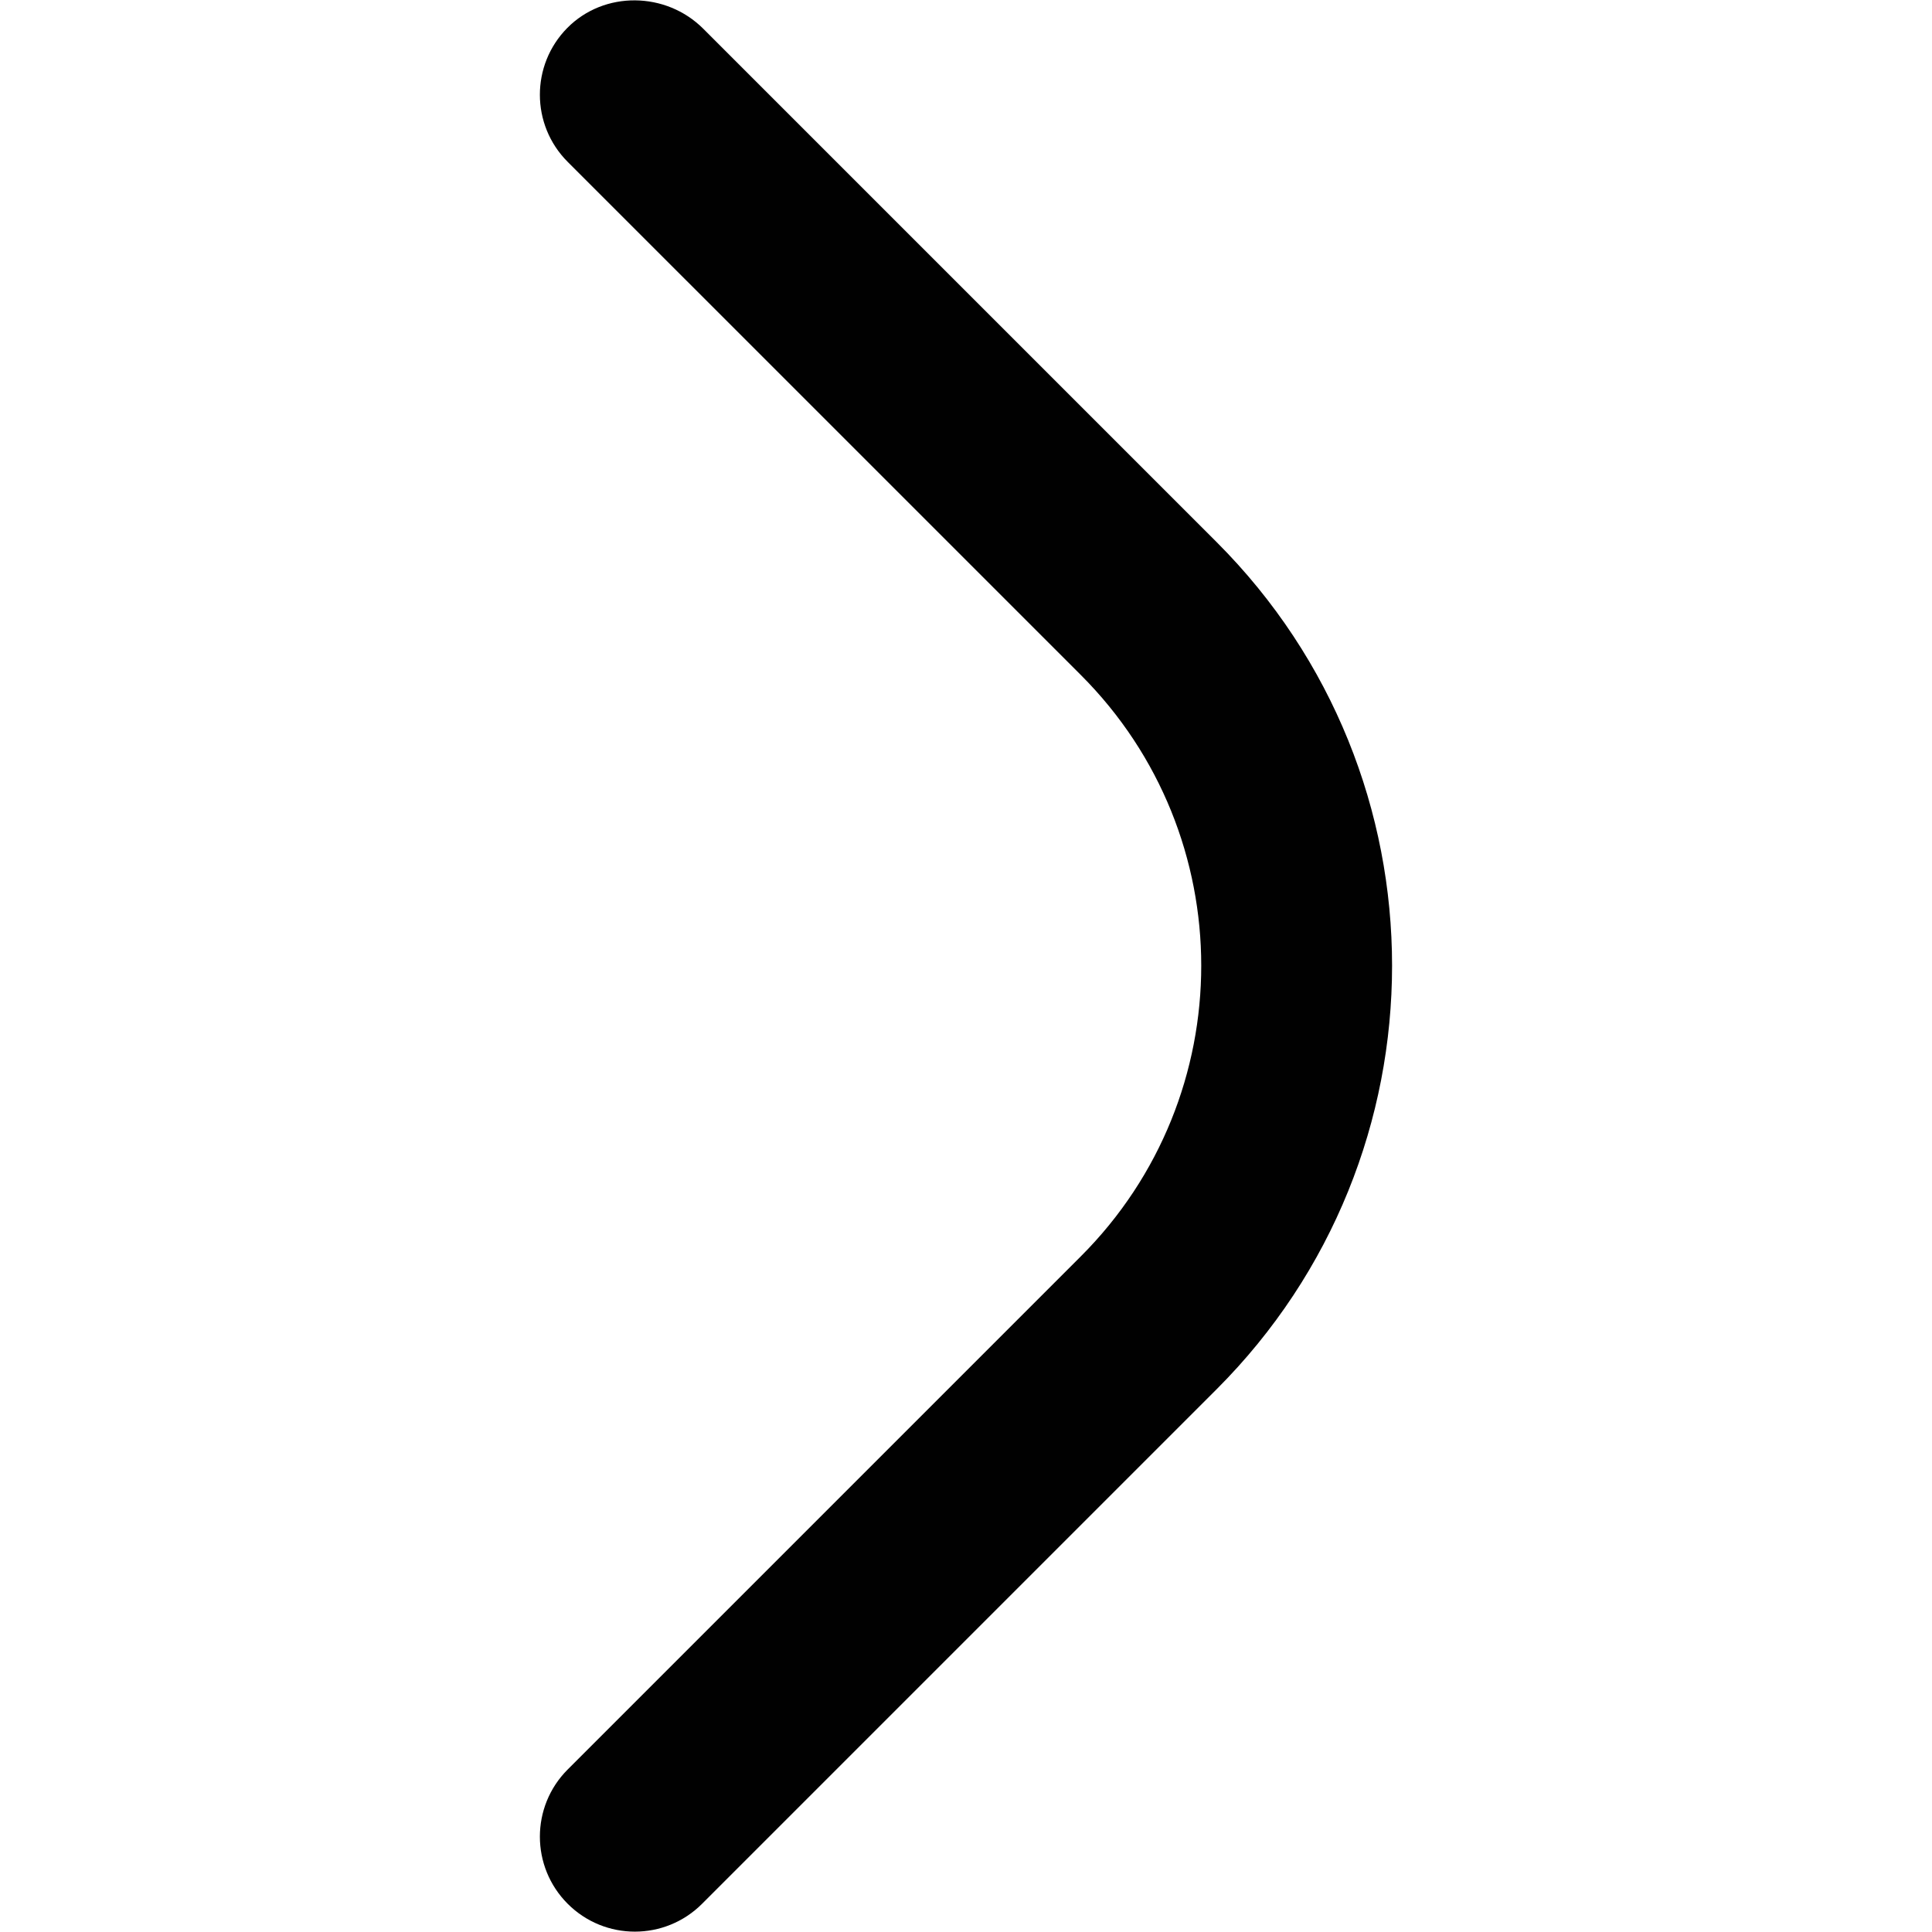
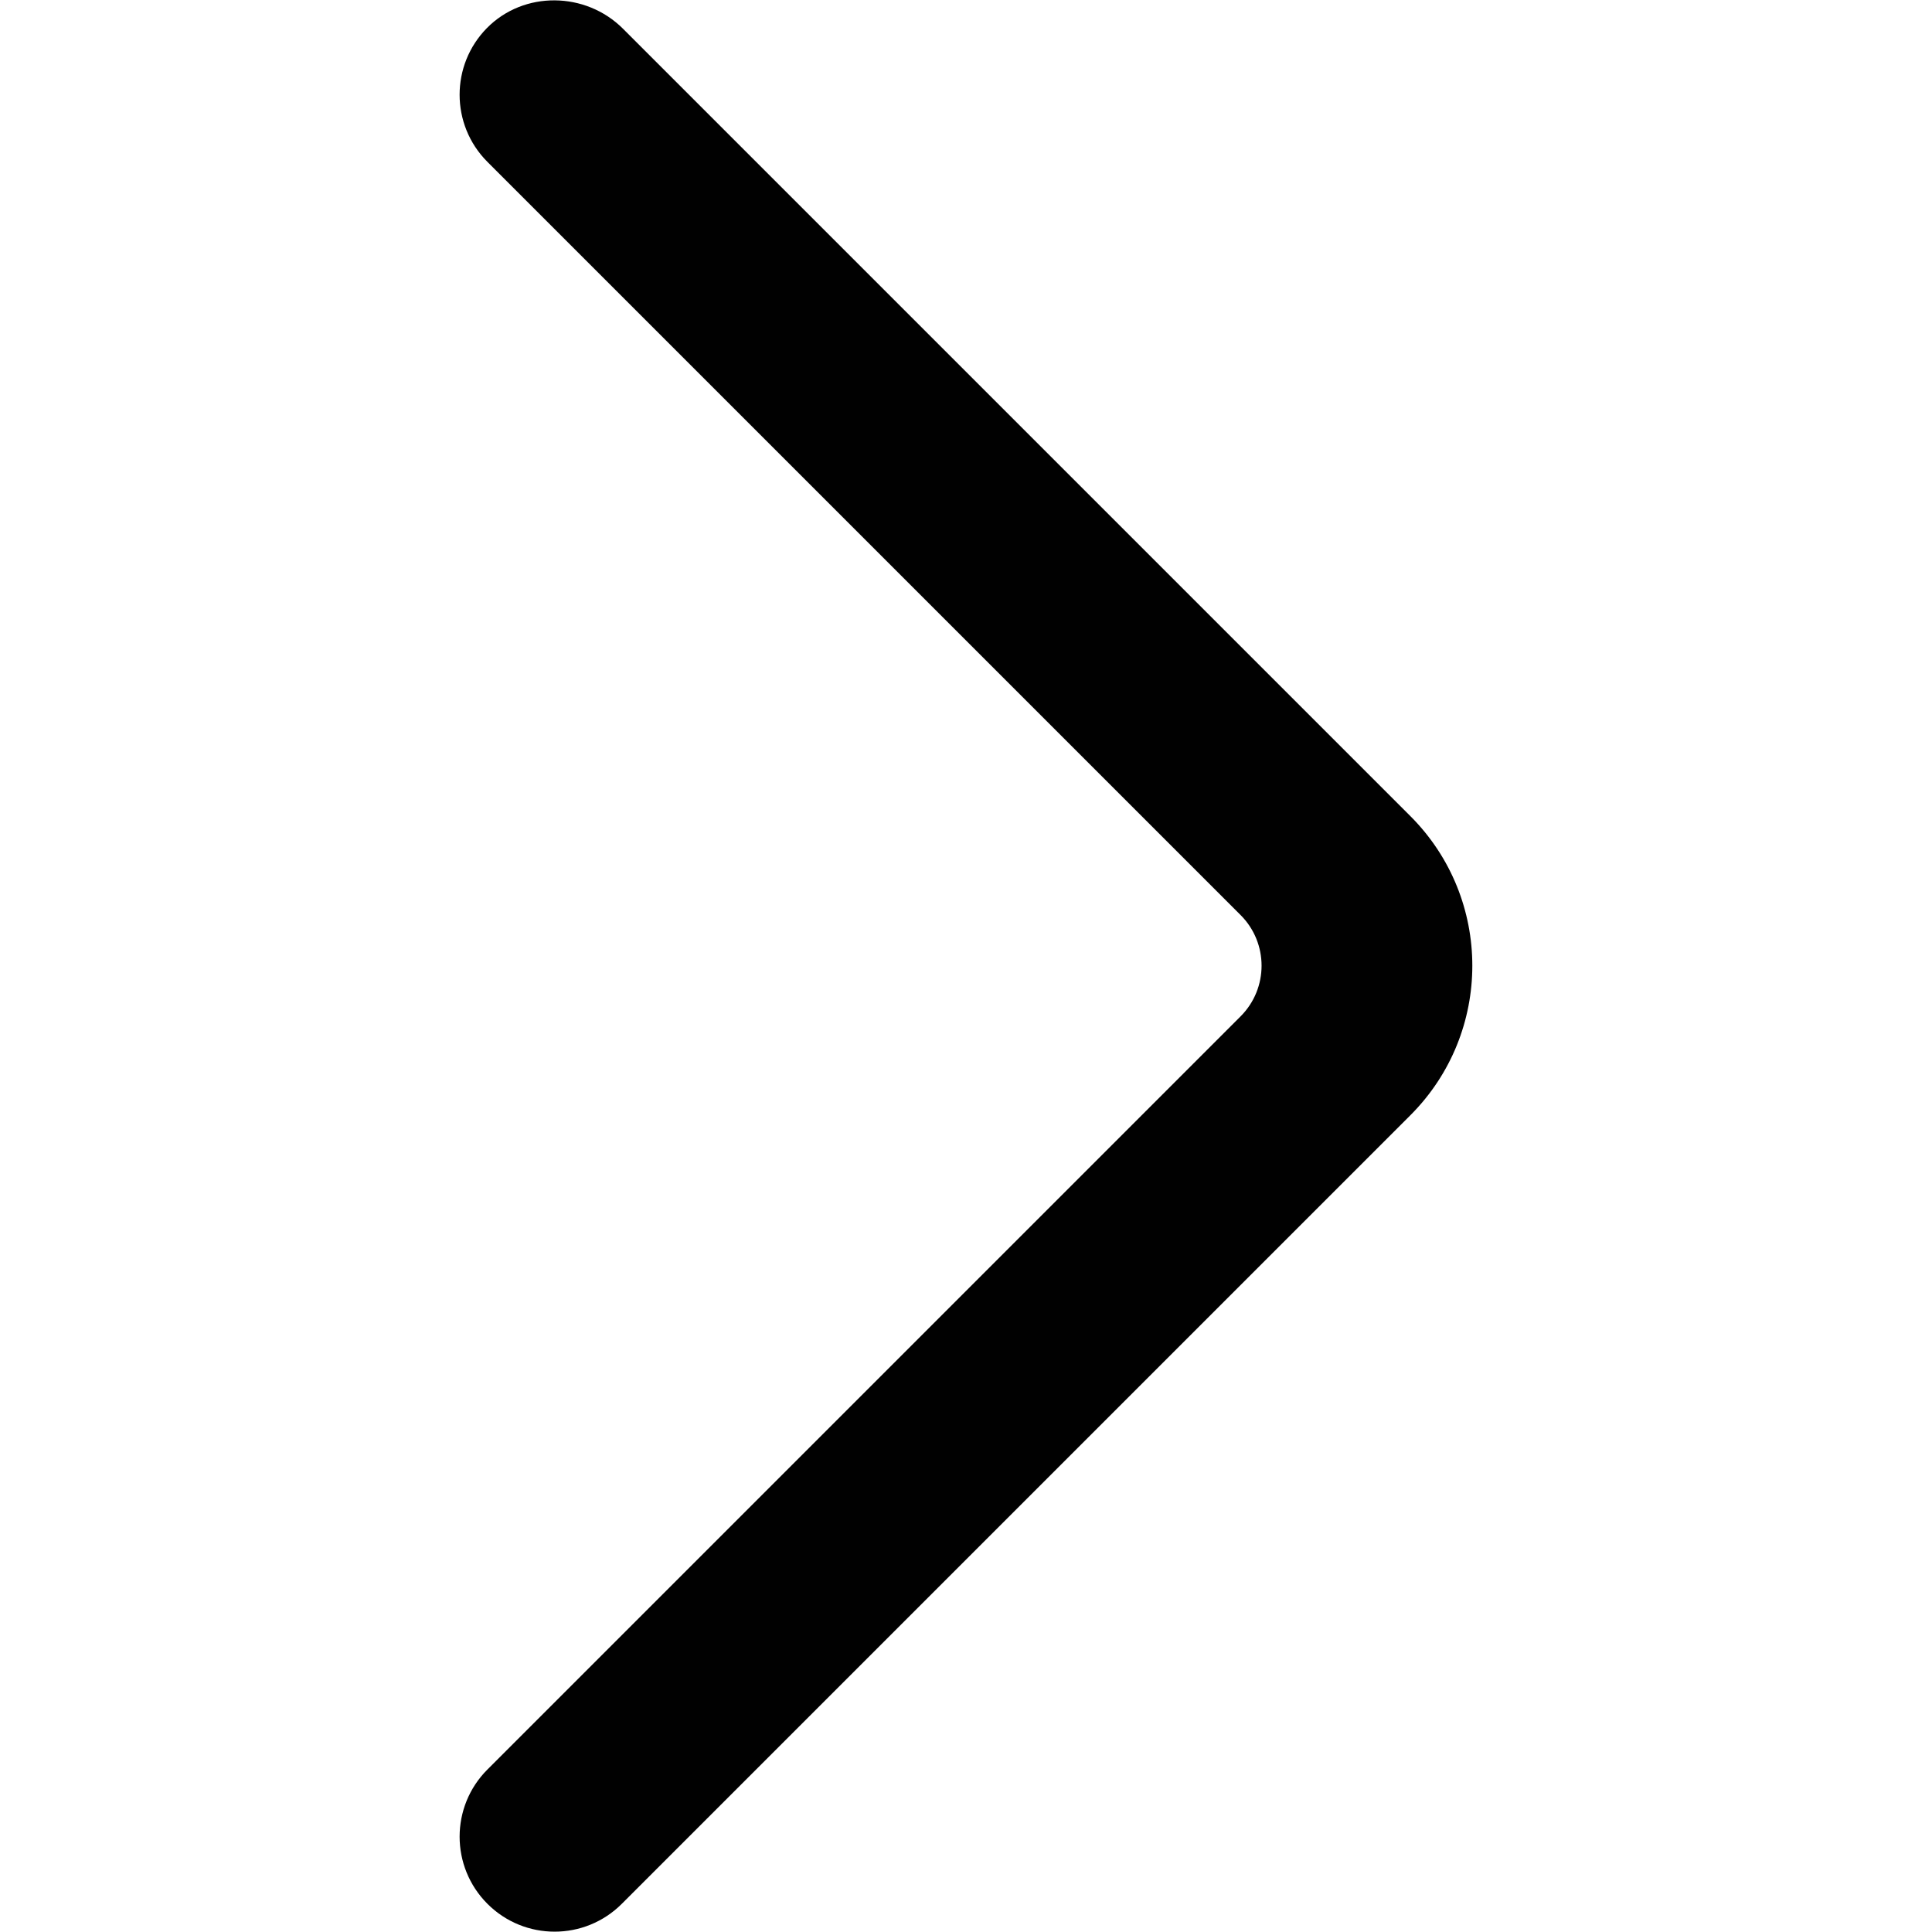
<svg xmlns="http://www.w3.org/2000/svg" id="Layer_31" data-name="Layer 31" viewBox="0 0 850.41 850.42">
  <defs>
    <style>
      .cls-1 {
        fill: #010101;
      }
    </style>
  </defs>
-   <path class="cls-1" d="M237.64,41.69c0-10.6,4-21.19,12.01-29.33,16.27-16.52,43.5-16.11,59.9,.28l225.97,225.97c102.98,102.98,102.98,269.94,0,372.91l-226.49,226.49c-8.17,8.17-18.87,12.25-29.57,12.25s-21.4-4.08-29.57-12.25c-16.33-16.33-16.33-42.8,0-59.13l225.87-225.87c70.66-70.66,70.66-185.23,0-255.89L249.89,71.26c-8.17-8.17-12.25-18.87-12.25-29.57Z" />
+   <path class="cls-1" d="M202.31,41.69c0-10.6,4-21.19,12.01-29.33,16.27-16.52,43.5-16.11,59.9,.28l346.59,346.59c36.36,36.36,36.36,95.32,0,131.68l-347.11,347.11c-8.17,8.17-18.87,12.25-29.57,12.25s-21.4-4.08-29.57-12.25c-16.33-16.33-16.33-42.8,0-59.13l331.52-331.52c12.31-12.31,12.31-32.28,0-44.59L214.56,71.26c-8.17-8.17-12.25-18.87-12.25-29.57Z" />
</svg>
